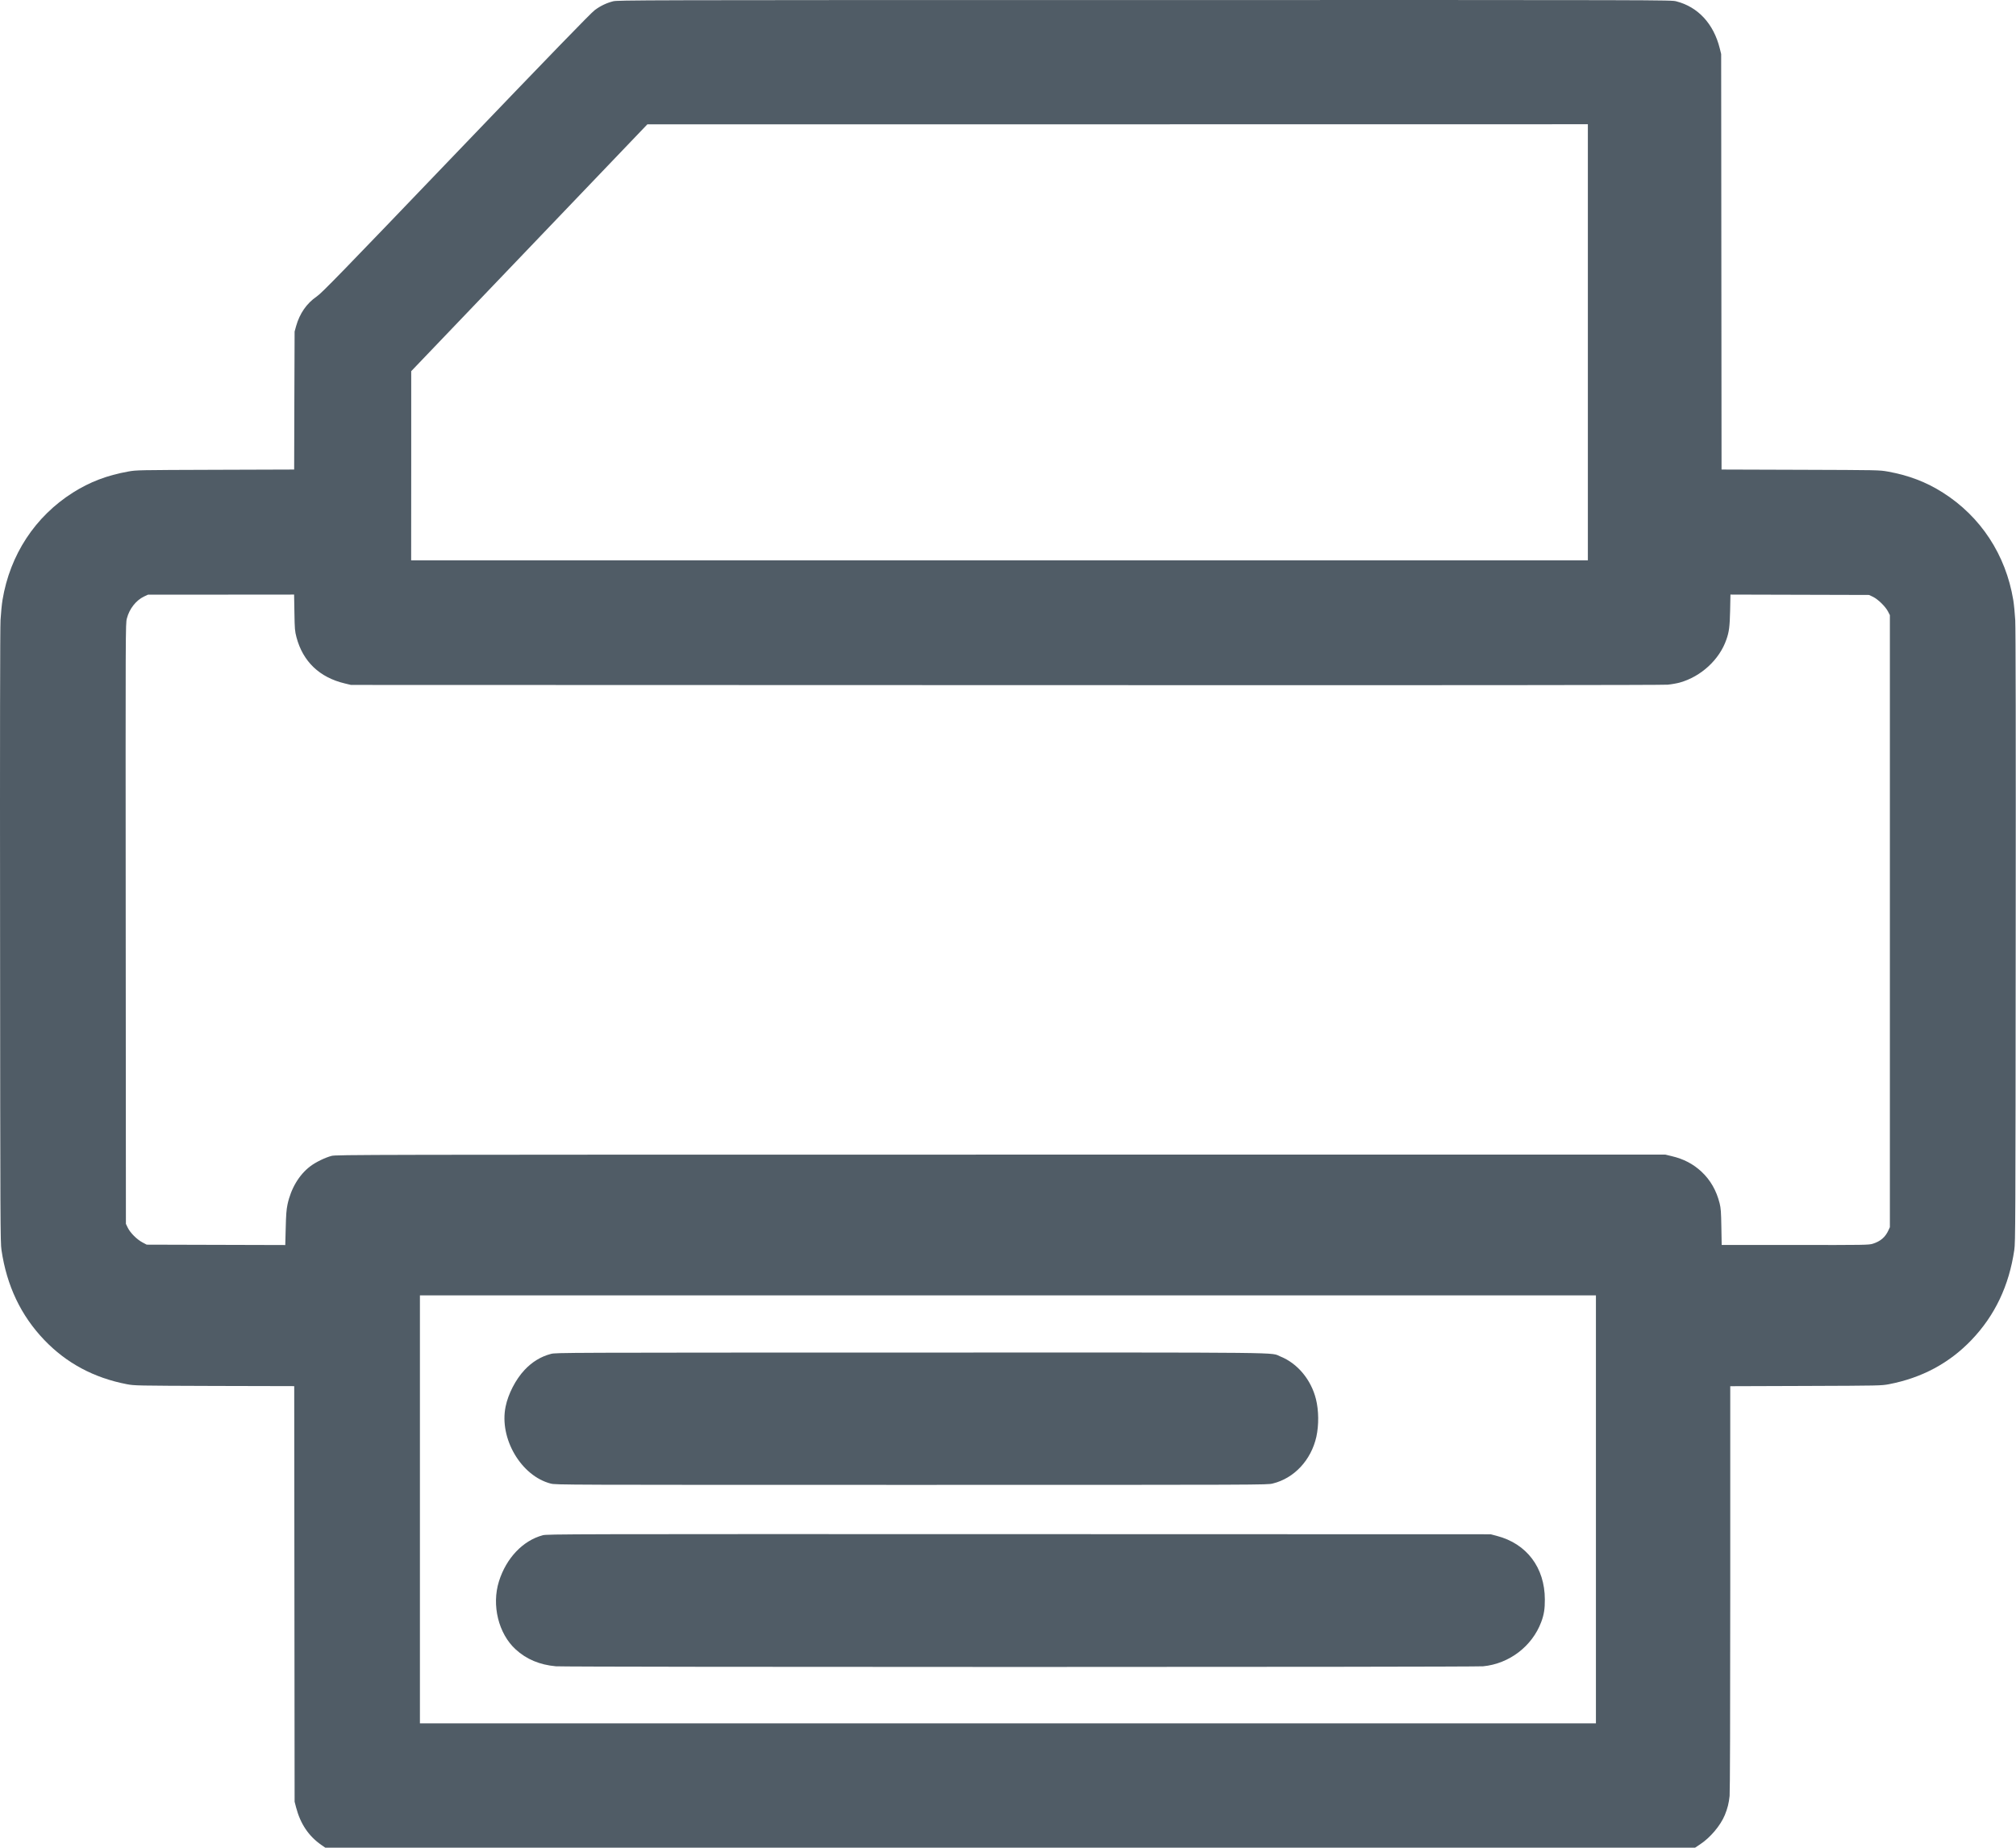
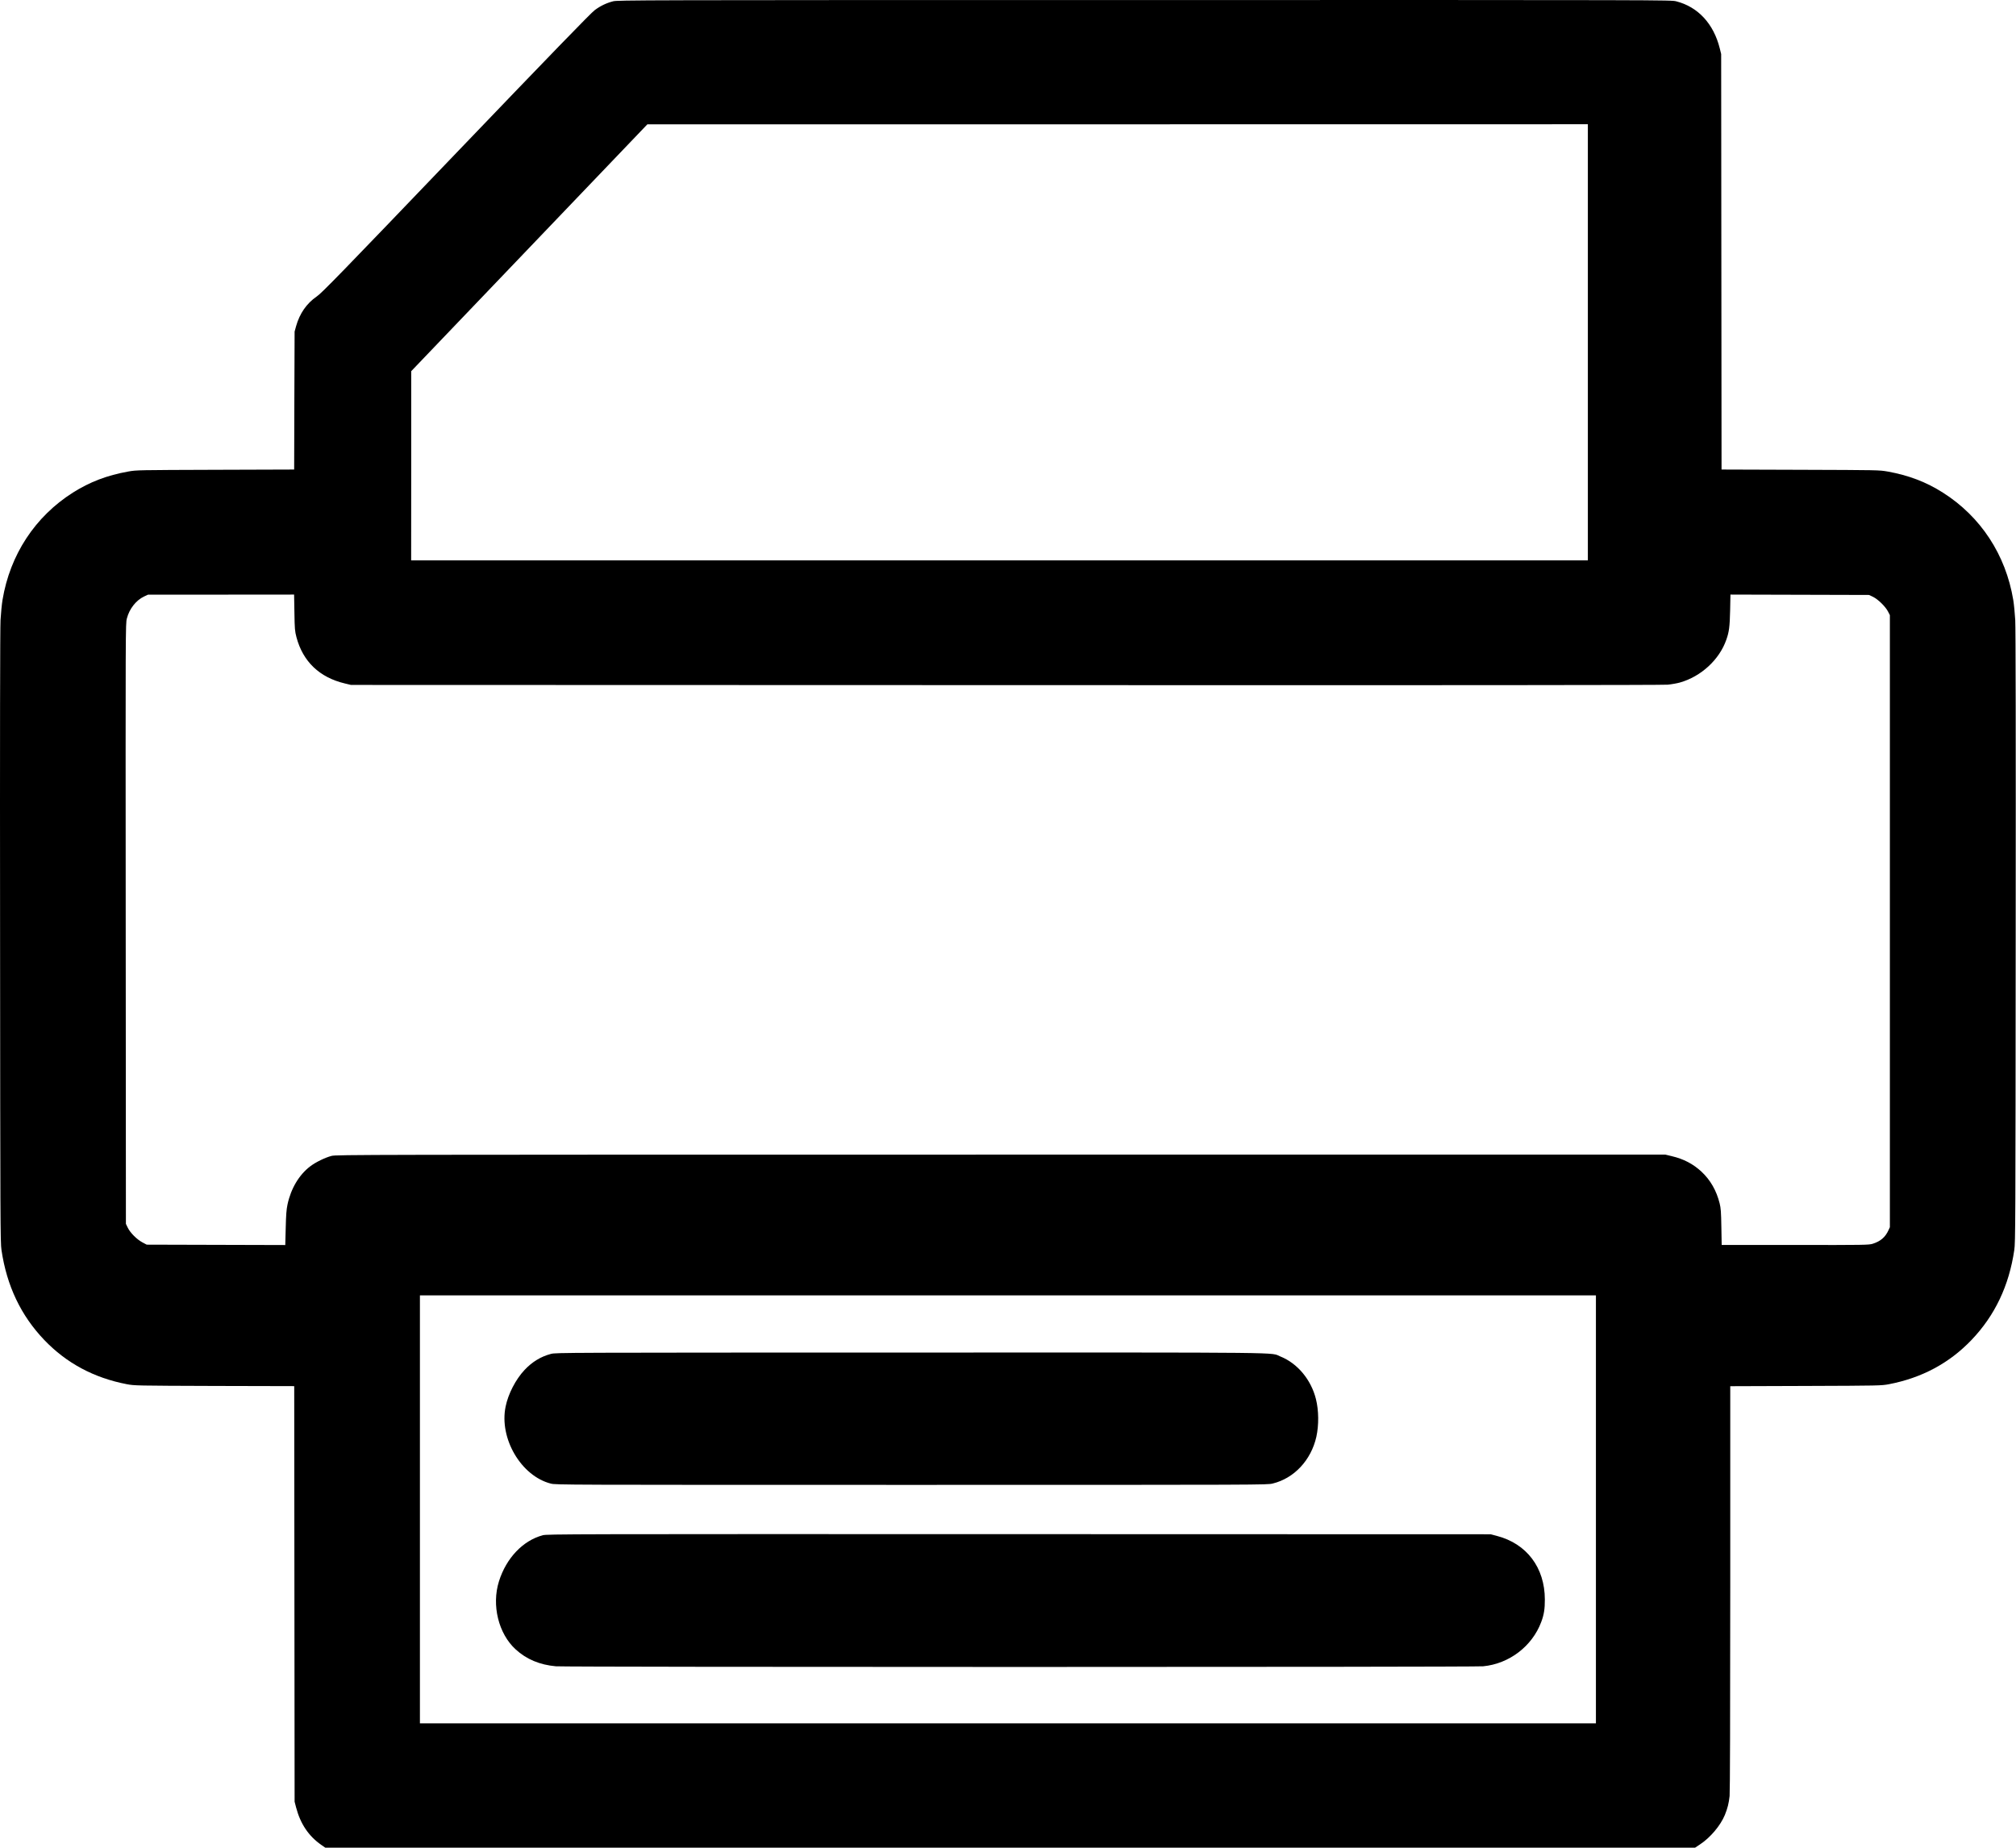
<svg xmlns="http://www.w3.org/2000/svg" viewBox="0 0 3000 2750" fill-rule="evenodd" clip-rule="evenodd" stroke-linejoin="round" stroke-miterlimit="1.414">
-   <g fill="#505c66" fill-rule="nonzero">
+   <g fill="currentColor" fill-rule="nonzero">
    <path d="M912.213 1.962c-9.904 2.571-18.666 6.762-27.238 13.143-5.238 3.809-63.714 64.095-206.285 212.857-173.714 181.333-199.905 208.285-207.428 213.333-14.953 10.286-25.334 25.238-30.667 44.19l-2.191 8-.381 102.667-.285 102.666-117.143.381c-116 .381-117.428.381-129.714 2.572-31.429 5.619-57.429 15.524-82.476 31.428-56.191 35.619-93.524 92.476-104.667 159.715-1.047 6.38-2.381 19.904-2.952 29.999-.667 12.286-.953 170.953-.667 472 .286 427.142.381 454.285 2.095 465.523 7.81 53.143 28.857 97.429 63.619 133.81 33.048 34.571 73.905 56.476 123.048 65.904 11.333 2.096 12.857 2.191 130.19 2.572l118.762.286.286 309.237.285 309.238 2.191 8.476c6.476 24.667 18.762 42.762 37.619 55.905l5.905 4.095h2038.28l7.429-4.952c15.238-10 30.381-28 36.857-43.619 4.095-10 6-17.714 7.143-28.476.571-6.095.952-116.667.952-309.619v-300.19l112.286-.381c110.666-.381 112.476-.476 123.809-2.572 49.048-9.428 89.905-31.333 122.952-65.904 34.762-36.381 55.81-80.667 63.619-133.81 1.715-11.238 1.81-38.381 2.096-465.523.285-301.047 0-459.714-.667-472-.571-10.095-1.905-23.619-2.952-29.999-11.143-67.239-48.476-124.096-104.667-159.715-25.047-15.904-51.047-25.809-82.381-31.428-12.381-2.191-13.714-2.191-129.809-2.572l-117.238-.381-.286-309.142-.286-309.238-2.095-8.476c-9.143-36.667-32.381-61.714-64.762-70-7.904-2-9.047-2-791.523-1.905-759.808 0-783.713.096-790.666 1.905zm1450.67 507.523v324.476H611.837l.095-140.762V552.438L963.36 185.009h699.714l699.809-.095v324.571zm-1924.76 402.19c.381 24.858.666 27.524 3.047 36.762 9.619 36.191 34.286 59.81 72 68.762l9.143 2.191 974.571.285c662.951.286 977.808 0 984.856-.666 5.809-.572 13.809-2 17.904-3.143 31.619-8.857 59.048-34.095 69.334-63.905 4.095-11.619 5.047-19.048 5.619-43.238l.476-23.809 103.143.285 103.142.286 6 2.857c7.429 3.714 18.191 14.191 22.096 21.619l2.857 5.524v910.951l-2.191 4.762c-4.666 10.191-11.809 16.286-23.333 19.905-5.905 1.81-10.952 1.905-115.428 1.81h-109.334l-.476-26.667c-.381-22.857-.762-28-2.571-35.333-4.762-19.048-13.715-34.667-26.953-47.048-12.381-11.524-26.476-18.952-44.285-23.143l-9.429-2.286H1489.36c-956.952 0-989.237.096-995.999 1.905-9.524 2.476-23.619 9.334-31.715 15.524-16.571 12.571-28.761 33.048-33.809 56.762-1.619 7.809-2.19 15.048-2.667 35.143l-.666 25.238-103.048-.286-103.143-.286-6.476-3.428c-8.286-4.476-17.905-14.095-21.619-21.619l-2.857-5.905-.286-446.571c-.285-444.38-.285-446.476 1.715-454.38 3.619-14.286 13.619-27.048 25.428-32.667l6.095-2.857H328.98l108.667-.095.476 26.761zm1936.76 1334.76v318.476H624.884v-636.952h1750v318.476z" />
    <path d="M819.928 2015.01c-15.048 3.904-28.095 11.904-39.429 24-13.143 14-24.285 35.619-28.095 54.381-9.809 47.428 23.048 103.333 67.238 114.666 7.333 1.905 16.952 1.905 536.571 1.905 528.571 0 529.142 0 537.619-2 31.904-7.714 57.238-34.762 65.047-69.619 3.81-17.524 3.619-39.143-.667-56.191-7.238-28.857-27.428-53.047-52.761-63.238-16.191-6.476 28.476-6-550.476-5.904-518.381.095-527.809.095-535.047 2zM807.737 2284.91c-29.619 7.905-54.381 34-65.238 68.571-11.143 35.524-.762 77.905 24.857 101.334 16.096 14.762 35.81 22.952 59.81 25.143 14.667 1.333 1366 1.333 1379.9 0 38.667-3.715 72.857-29.715 86.381-65.81 4.095-10.762 5.524-19.619 5.429-33.714-.096-47.429-27.048-83.048-71.524-94.571l-9.048-2.381-701.999-.191c-671.999-.19-702.285-.095-708.571 1.619z" />
  </g>
</svg>
